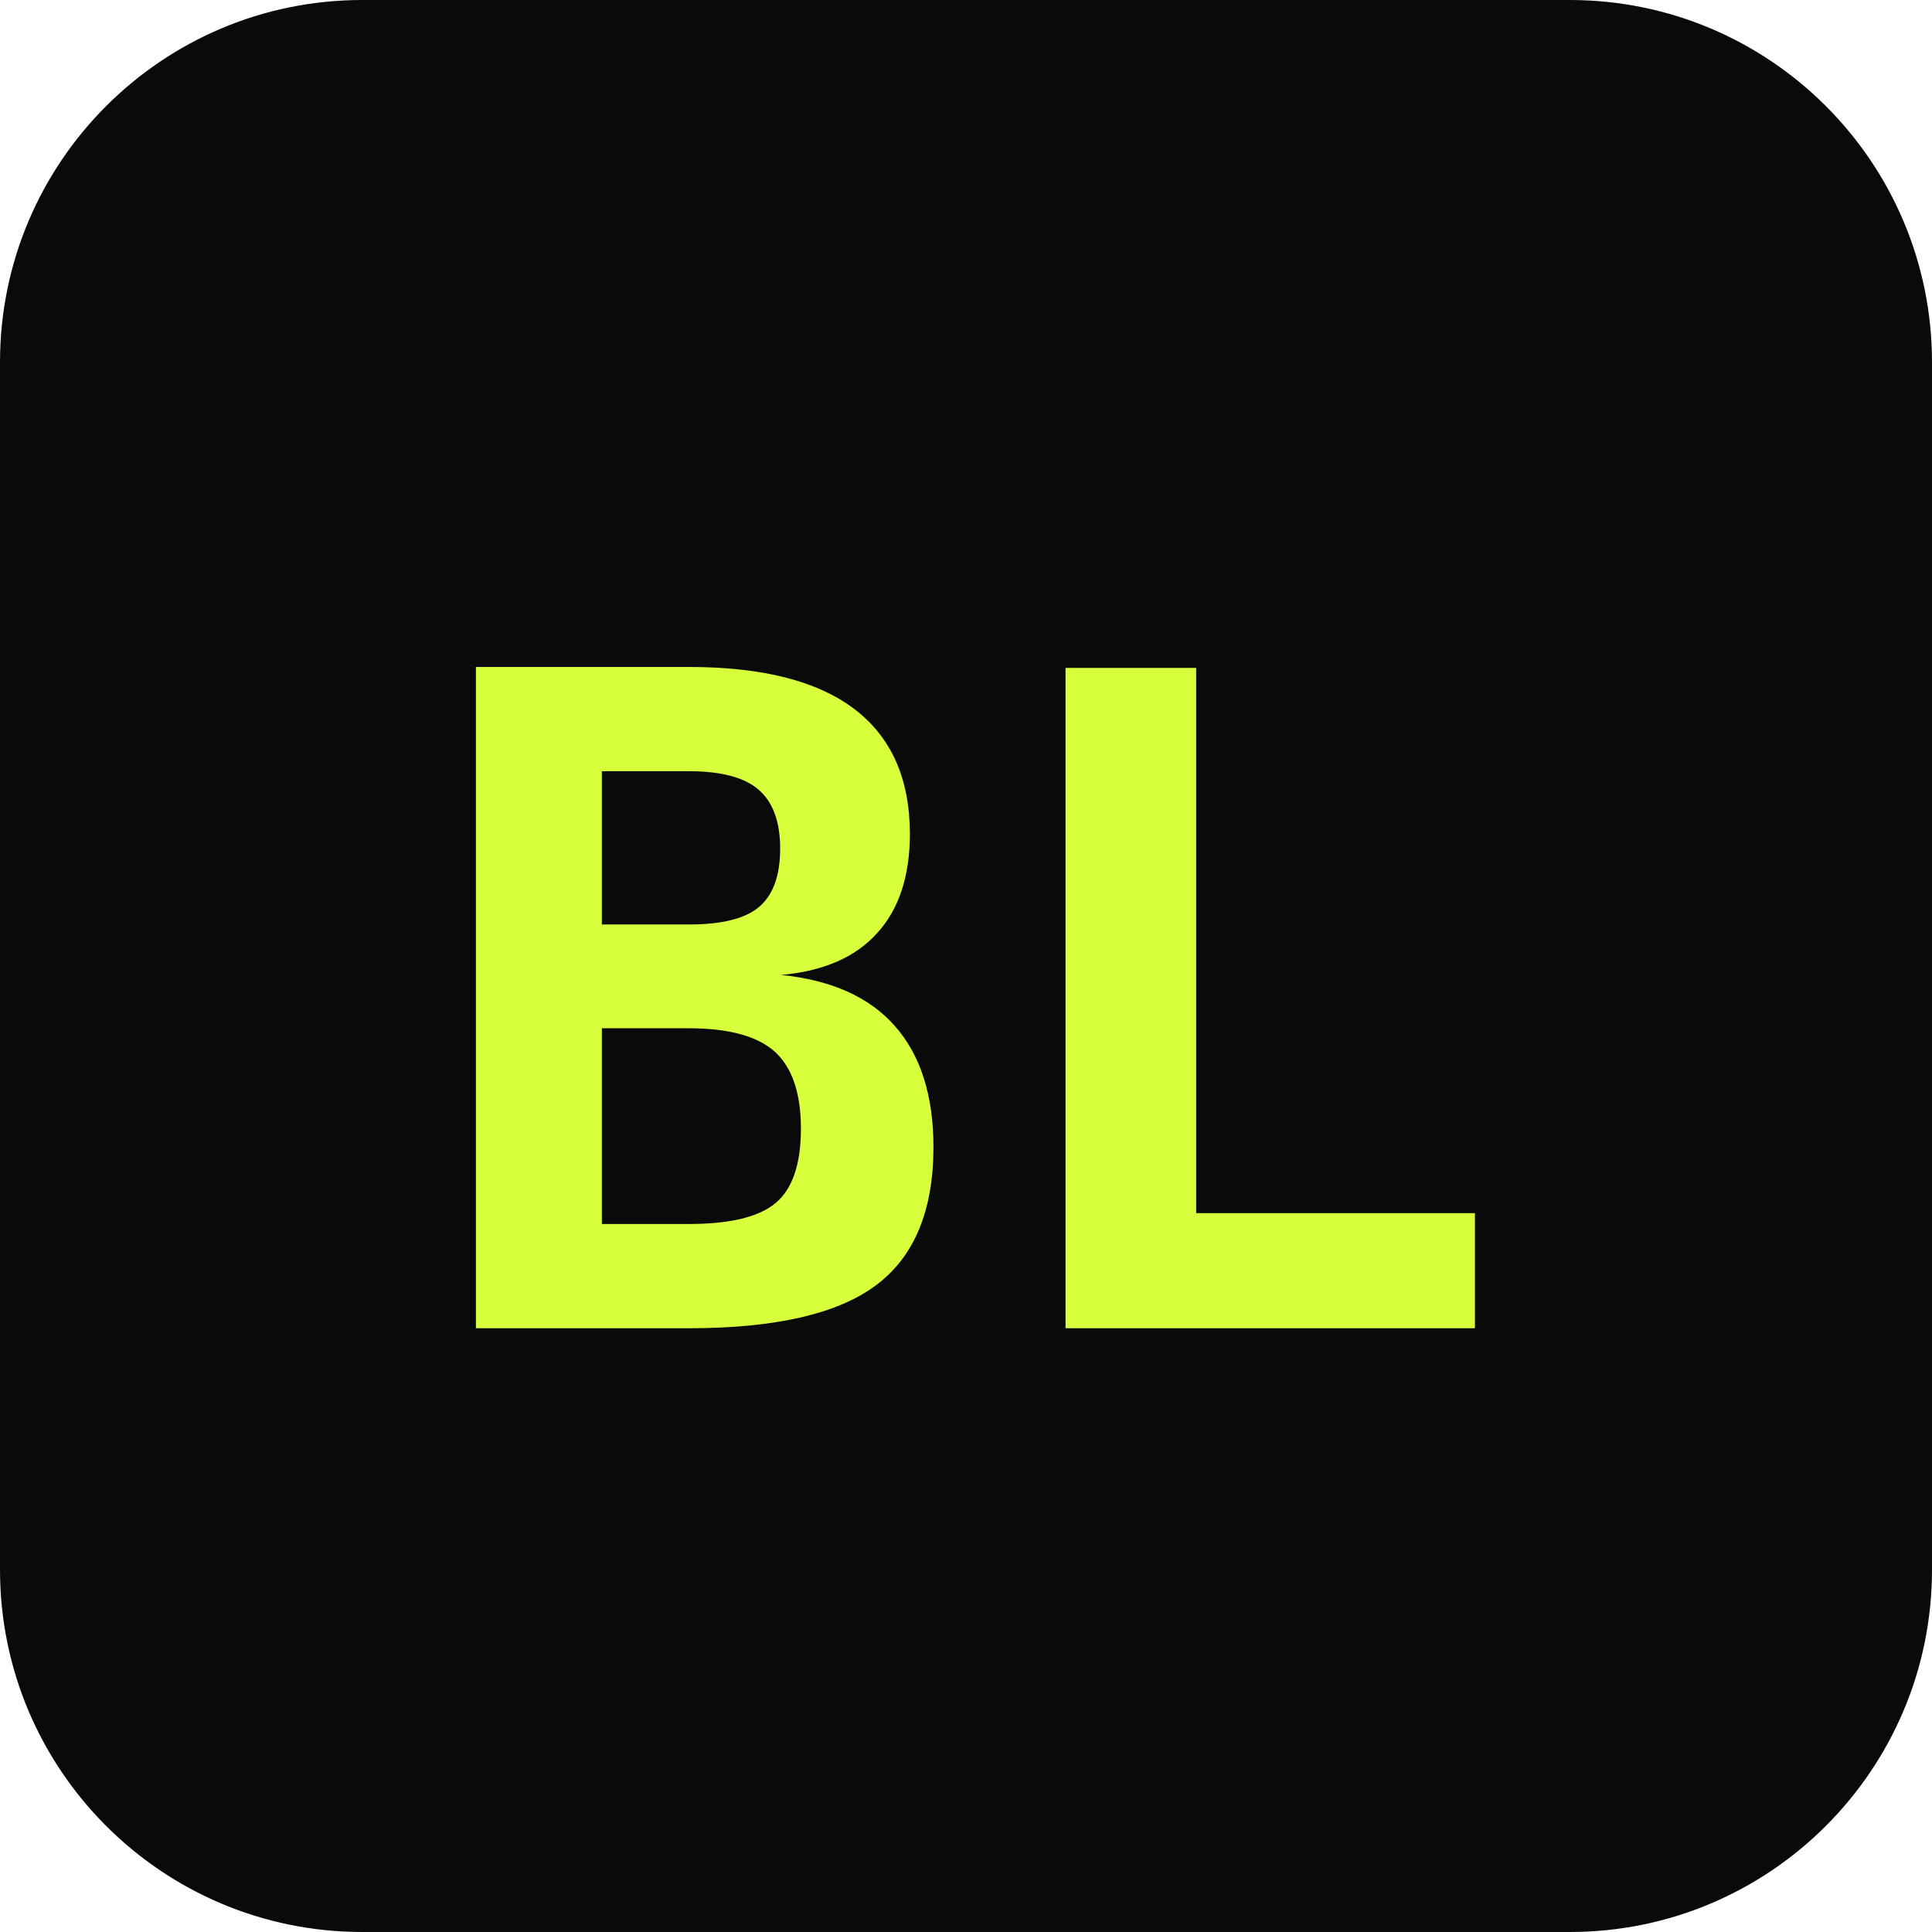
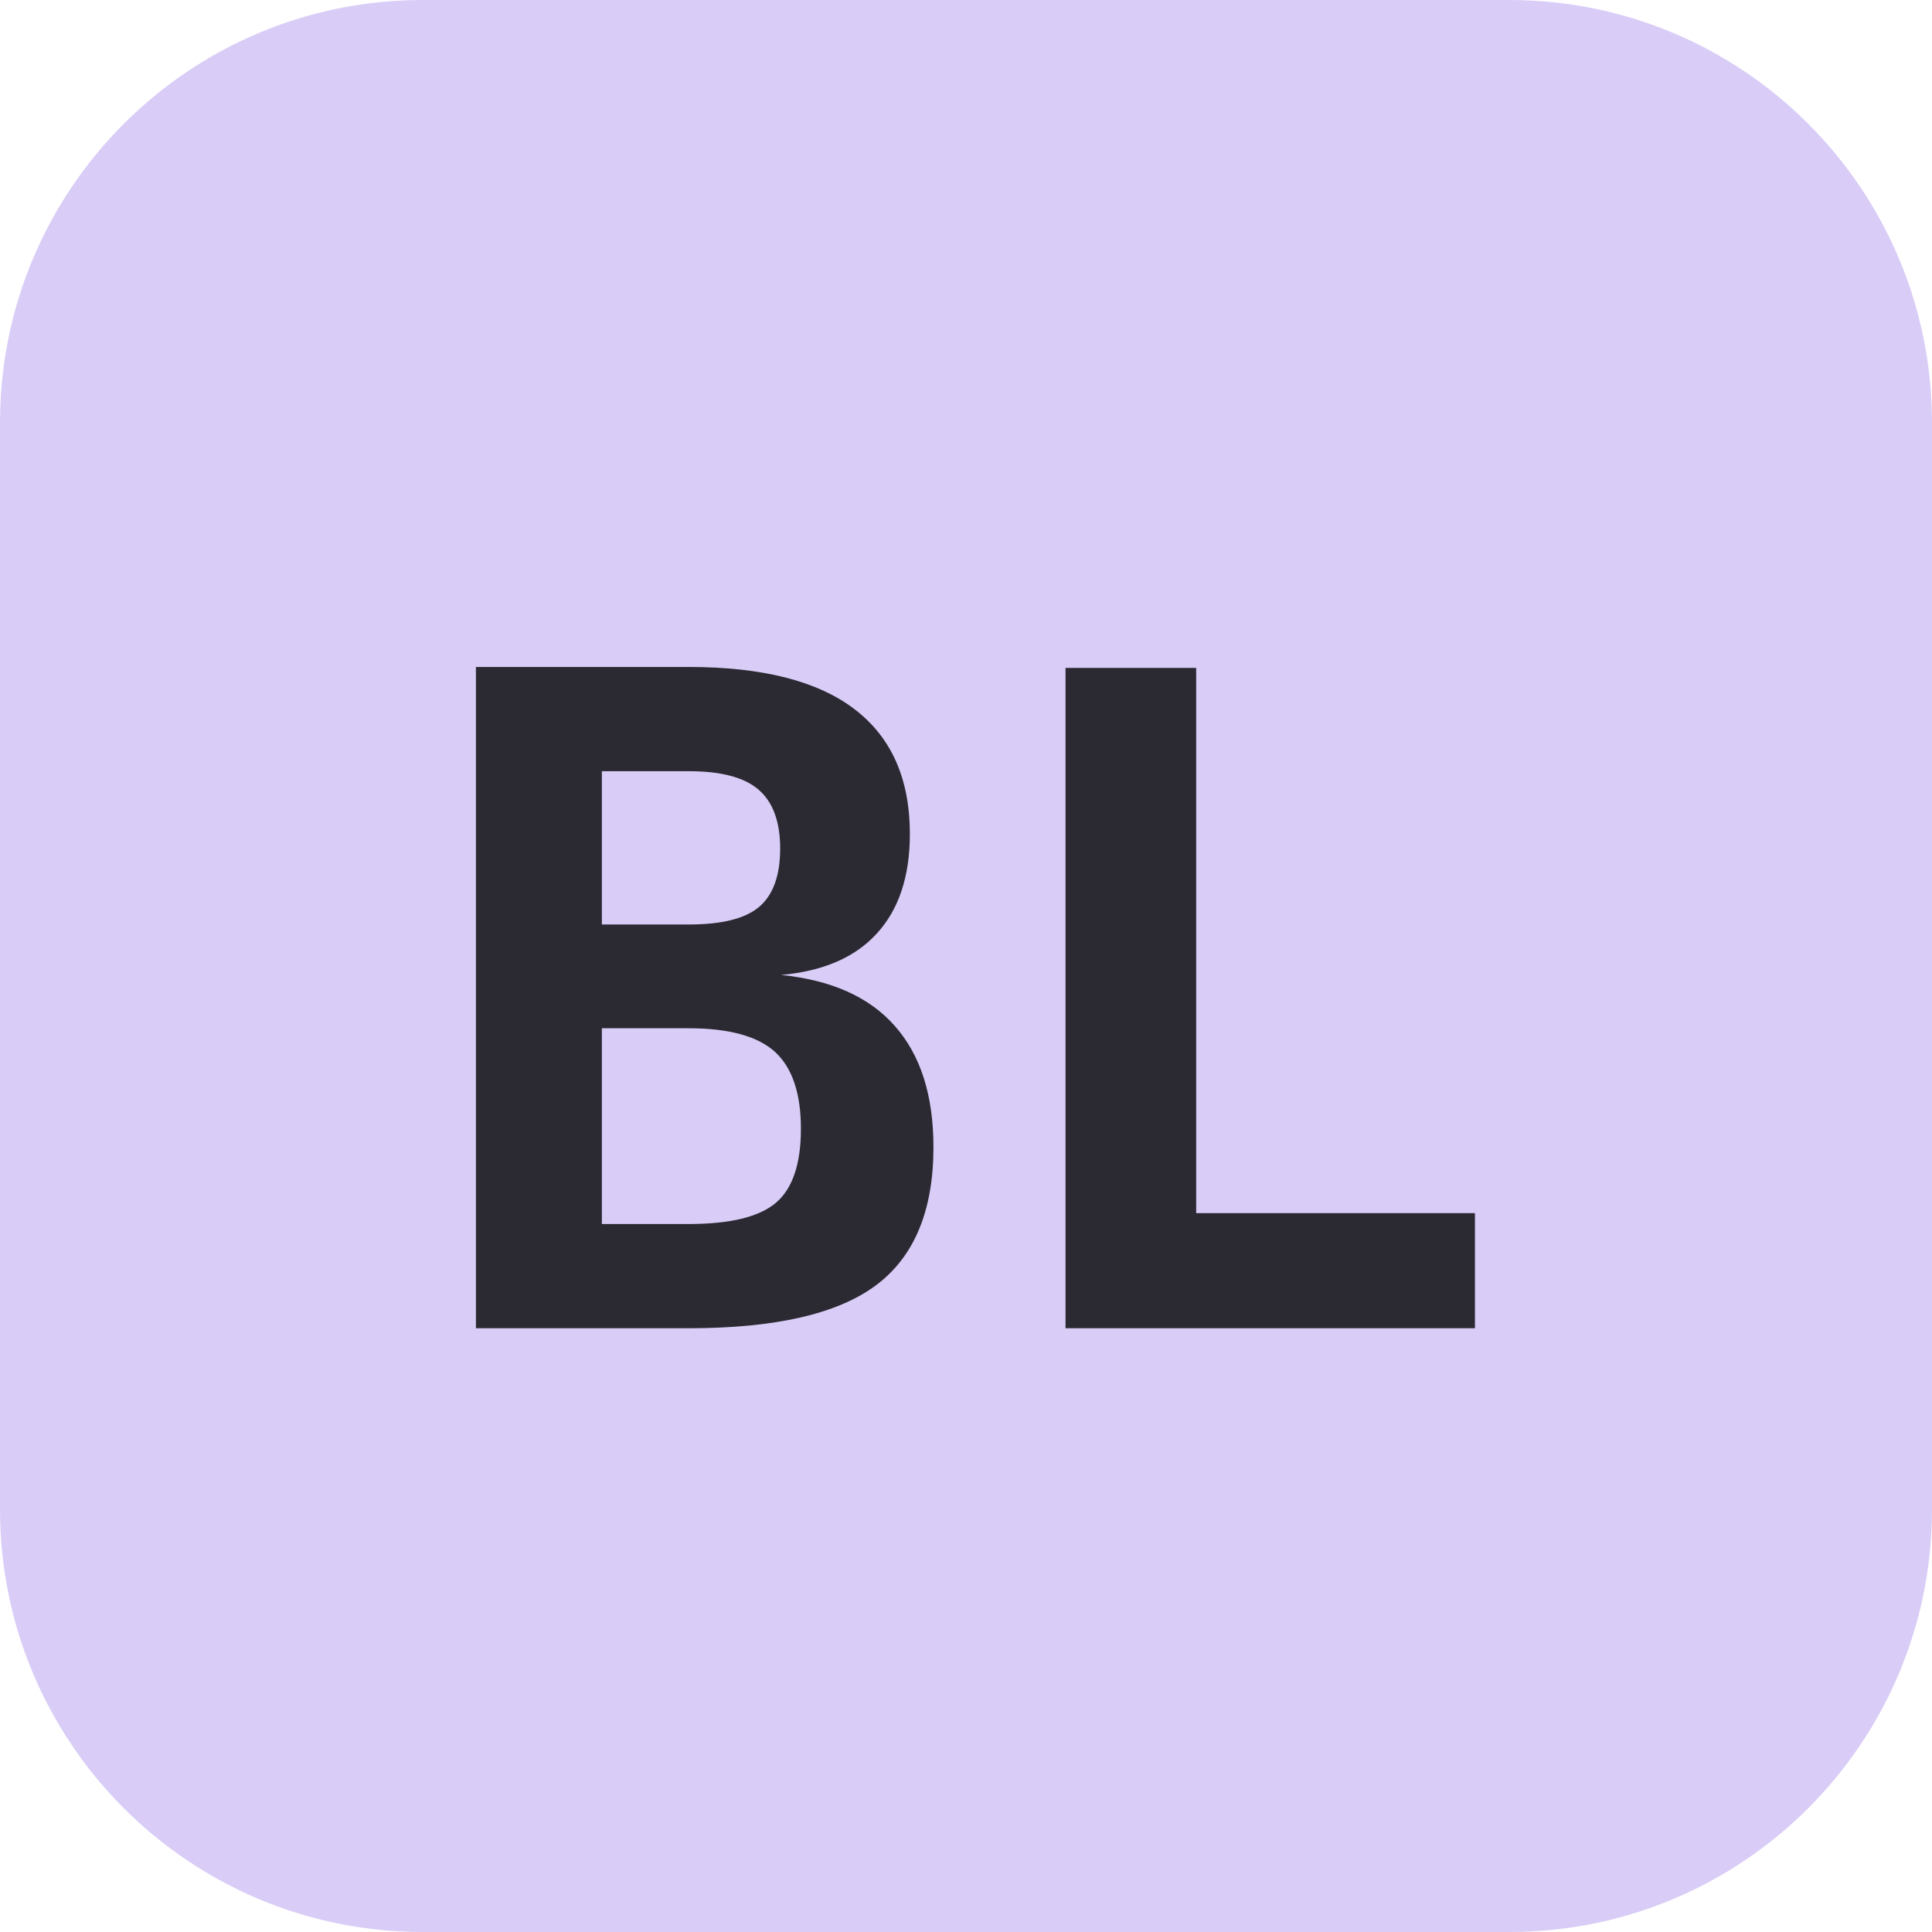
<svg xmlns="http://www.w3.org/2000/svg" viewBox="0 0 64 64">
-   <rect width="64" height="64" rx="12" fill="#0a0a0a" />
-   <text x="32" y="44" font-family="JetBrains Mono, Menlo, monospace" font-size="30" font-weight="600" fill="#d7ff3c" text-anchor="middle">BL</text>
+   <rect width="64" height="64" rx="14" fill="#d9cdf7" />
+   <text x="32" y="44" font-family="JetBrains Mono, Menlo, monospace" font-size="30" font-weight="600" fill="#2b2a33" text-anchor="middle">BL</text>
</svg>
